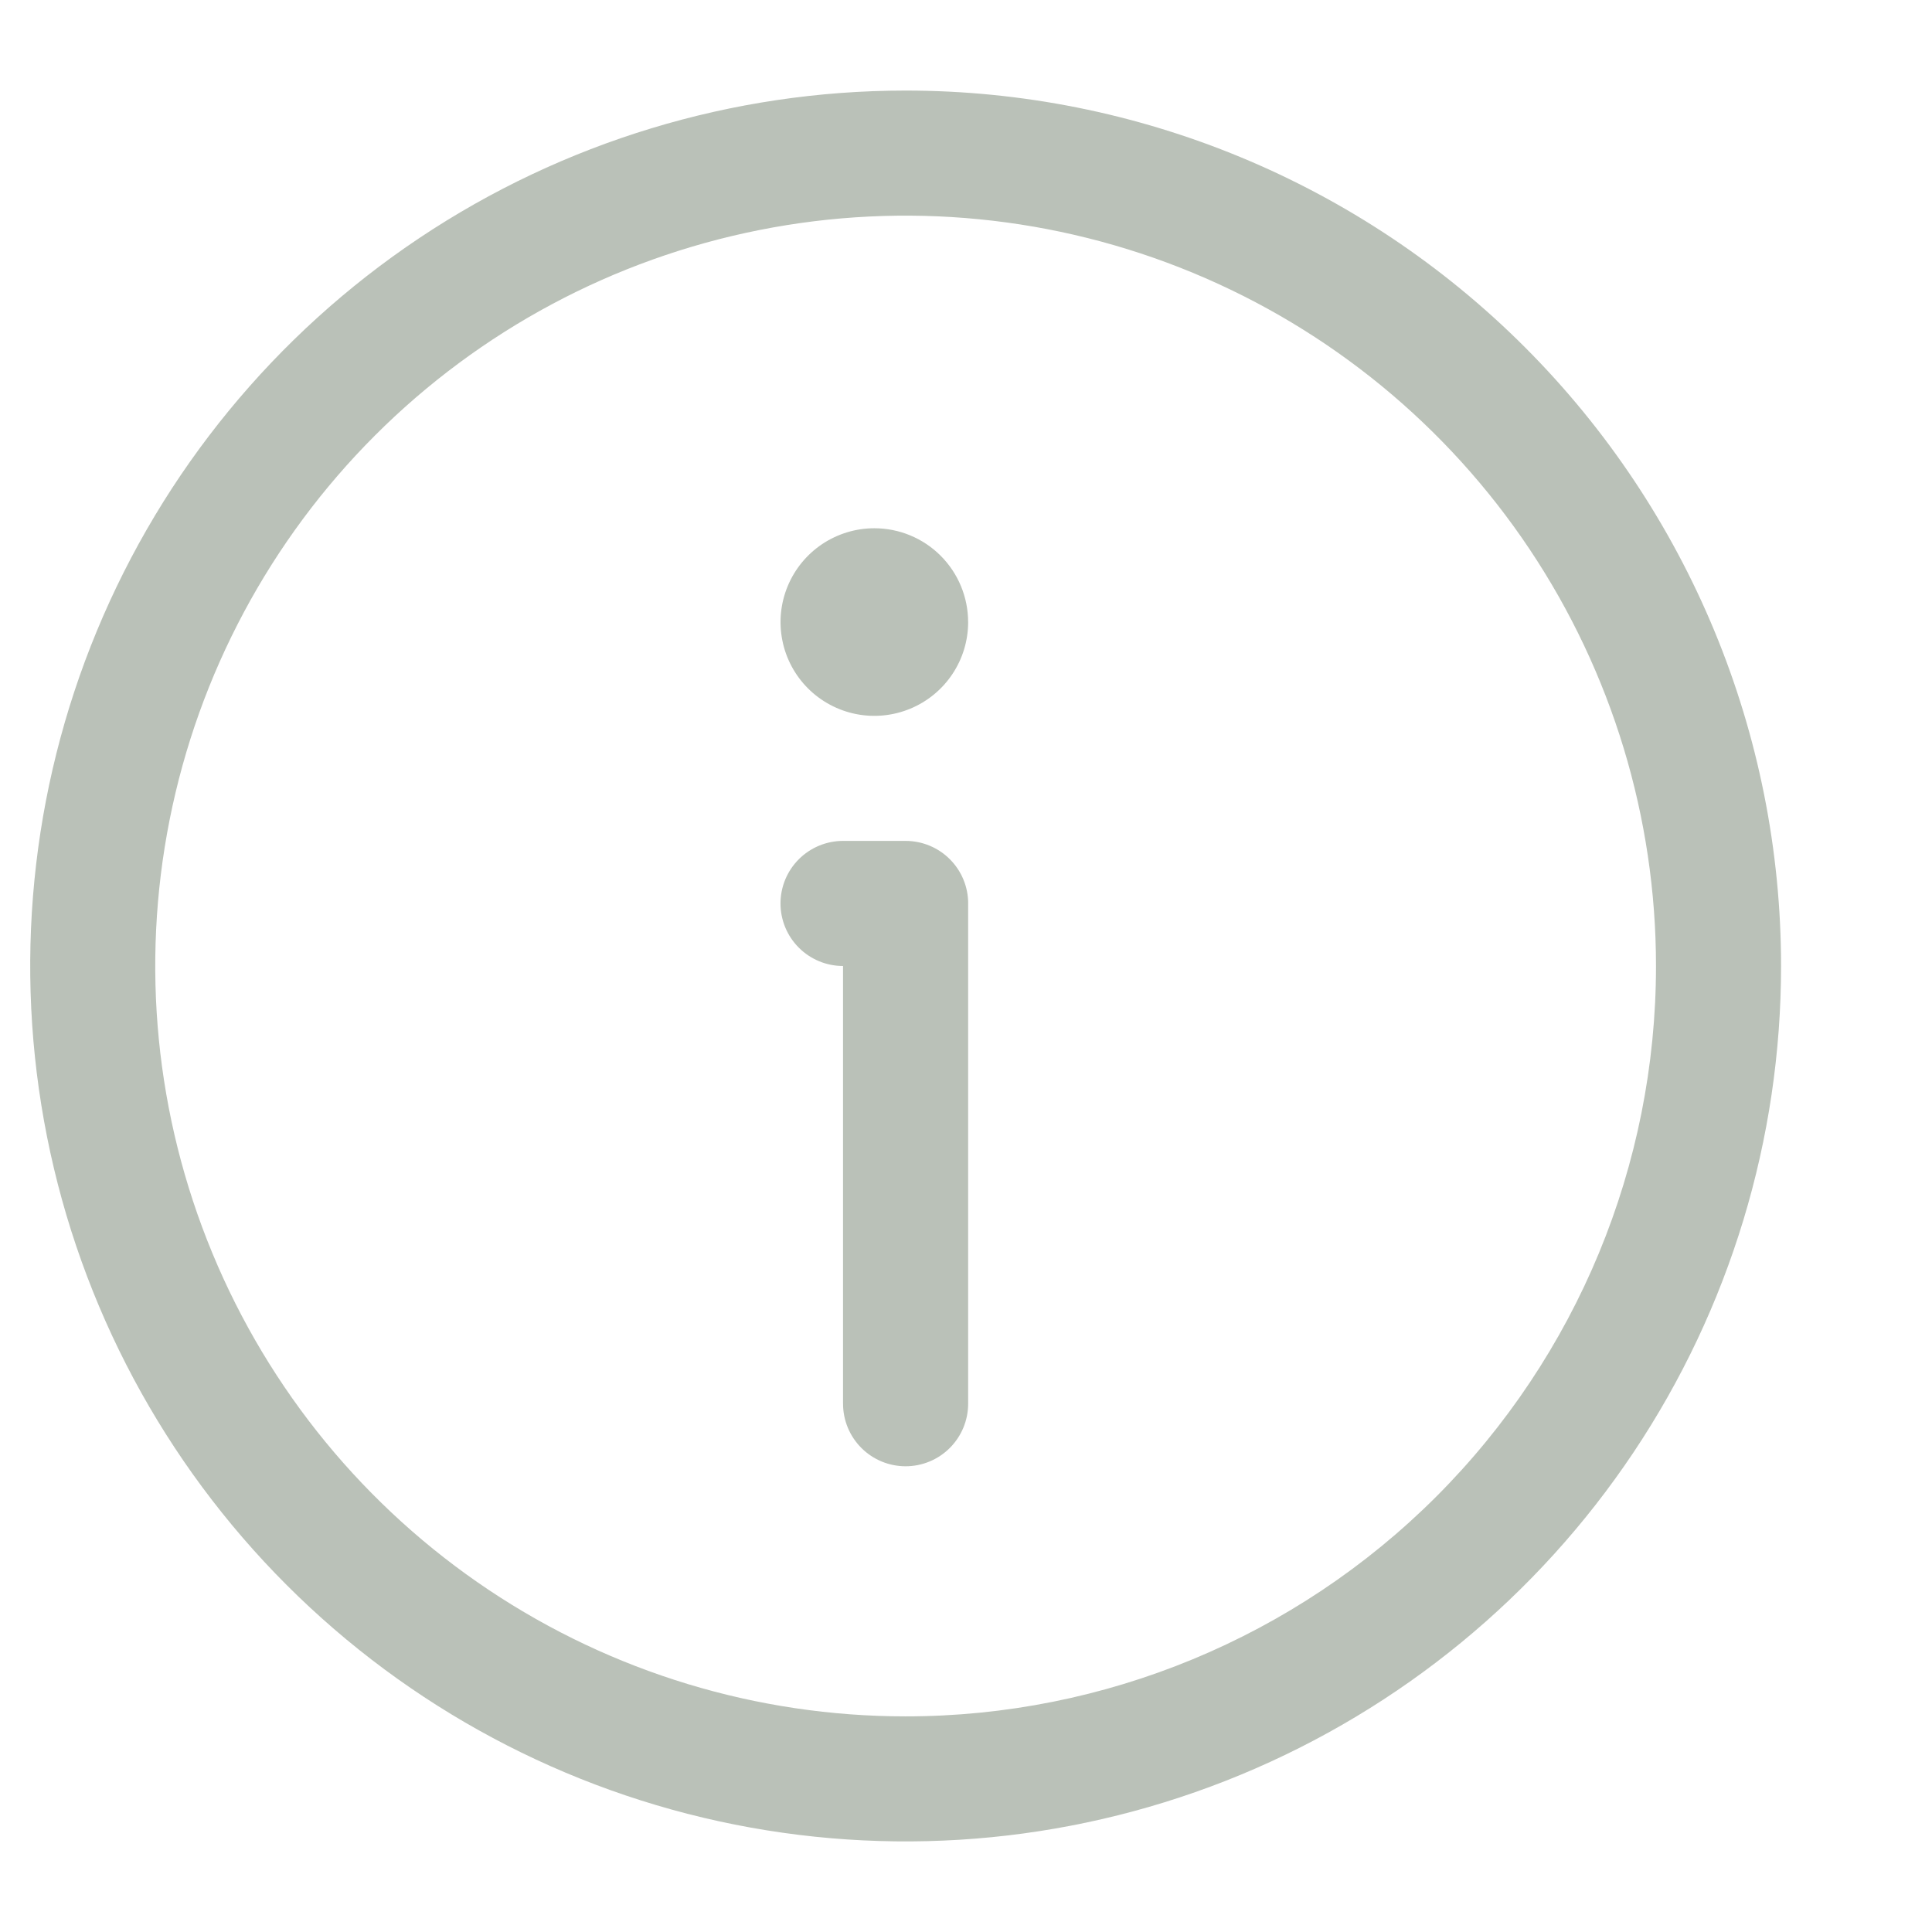
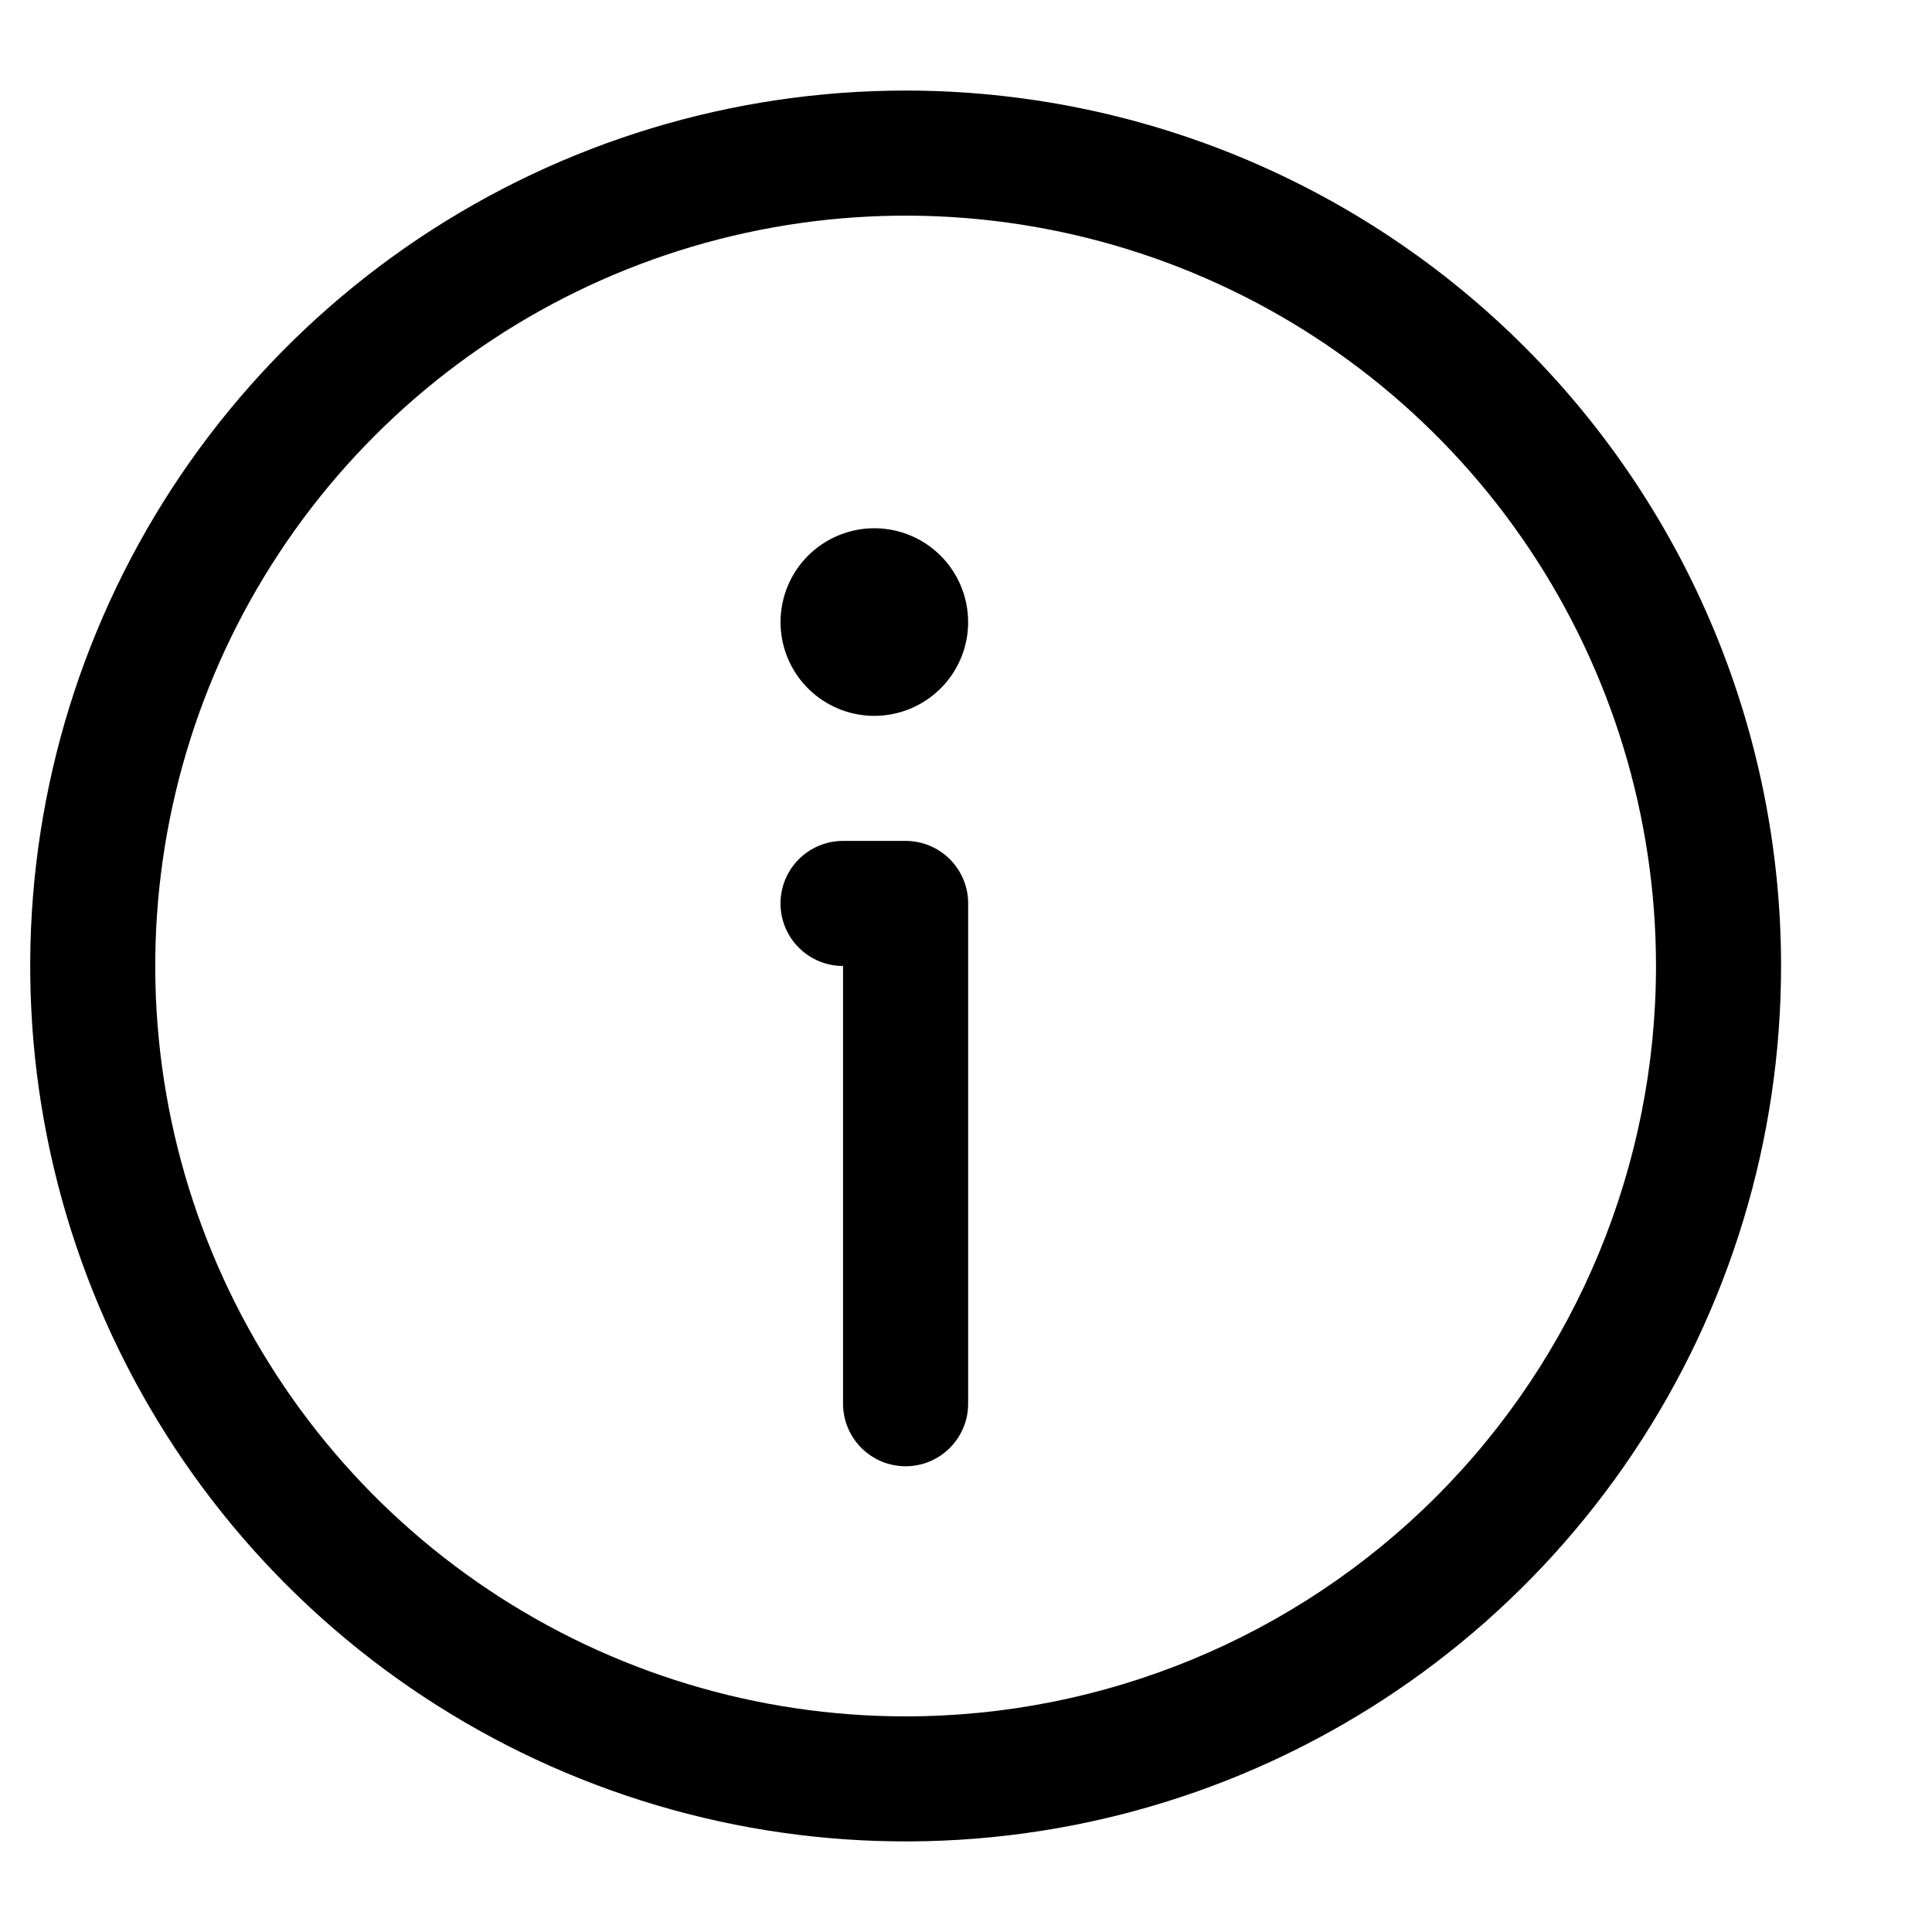
- <svg xmlns="http://www.w3.org/2000/svg" width="64" height="64" fill="none">
-   <path d="M30 3c-5.736 0-11.342 1.701-16.111 4.887C9.119 11.074 5.402 15.603 3.208 20.902c-2.195 5.299-2.769 11.13-1.65 16.755 1.119 5.625 3.881 10.793 7.937 14.848 4.056 4.056 9.223 6.818 14.848 7.937 5.625 1.119 11.456.545 16.755-1.65 5.299-2.195 9.828-5.912 13.015-10.681C57.299 43.343 59 37.736 59 32c0-7.691-3.055-15.068-8.494-20.506C45.068 6.055 37.691 3 30 3Zm0 53.857c-4.916 0-9.722-1.458-13.81-4.189-4.088-2.731-7.274-6.613-9.155-11.155-1.881-4.542-2.374-9.54-1.415-14.362.959-4.822 3.327-9.251 6.803-12.727 3.476-3.476 7.905-5.844 12.727-6.803 4.822-.959 9.82-.467 14.362 1.415 4.542 1.881 8.424 5.067 11.156 9.155 2.731 4.088 4.189 8.894 4.189 13.81 0 6.593-2.619 12.915-7.28 17.577C42.915 54.238 36.593 56.857 30 56.857Zm2.071-26.928V46.5c0 .549-.218 1.076-.607 1.465-.388.389-.915.607-1.465.607-.549 0-1.076-.218-1.465-.607-.389-.389-.607-.915-.607-1.465V32c-.549 0-1.076-.218-1.465-.607-.389-.389-.607-.915-.607-1.465 0-.549.218-1.076.607-1.465.388-.388.915-.607 1.465-.607H30c.549 0 1.076.218 1.465.607.389.389.607.915.607 1.465Zm0-9.322c0 .615-.182 1.215-.524 1.726-.341.511-.827.909-1.395 1.144-.568.235-1.192.297-1.795.177s-1.156-.416-1.591-.85c-.434-.434-.731-.988-.85-1.591-.12-.603-.058-1.228.177-1.795.235-.568.633-1.053 1.144-1.395.511-.341 1.112-.524 1.726-.524.824 0 1.614.327 2.197.91.583.583.91 1.373.91 2.197Z" fill="#849080" opacity=".56" />
+ <svg xmlns="http://www.w3.org/2000/svg" width="64" height="64" fill="currentColor">
+   <path d="M30 3c-5.736 0-11.342 1.701-16.111 4.887C9.119 11.074 5.402 15.603 3.208 20.902c-2.195 5.299-2.769 11.13-1.65 16.755 1.119 5.625 3.881 10.793 7.937 14.848 4.056 4.056 9.223 6.818 14.848 7.937 5.625 1.119 11.456.545 16.755-1.65 5.299-2.195 9.828-5.912 13.015-10.681C57.299 43.343 59 37.736 59 32c0-7.691-3.055-15.068-8.494-20.506C45.068 6.055 37.691 3 30 3Zm0 53.857c-4.916 0-9.722-1.458-13.81-4.189-4.088-2.731-7.274-6.613-9.155-11.155-1.881-4.542-2.374-9.54-1.415-14.362.959-4.822 3.327-9.251 6.803-12.727 3.476-3.476 7.905-5.844 12.727-6.803 4.822-.959 9.82-.467 14.362 1.415 4.542 1.881 8.424 5.067 11.156 9.155 2.731 4.088 4.189 8.894 4.189 13.81 0 6.593-2.619 12.915-7.28 17.577C42.915 54.238 36.593 56.857 30 56.857Zm2.071-26.928V46.5c0 .549-.218 1.076-.607 1.465-.388.389-.915.607-1.465.607-.549 0-1.076-.218-1.465-.607-.389-.389-.607-.915-.607-1.465V32c-.549 0-1.076-.218-1.465-.607-.389-.389-.607-.915-.607-1.465 0-.549.218-1.076.607-1.465.388-.388.915-.607 1.465-.607H30c.549 0 1.076.218 1.465.607.389.389.607.915.607 1.465Zm0-9.322c0 .615-.182 1.215-.524 1.726-.341.511-.827.909-1.395 1.144-.568.235-1.192.297-1.795.177s-1.156-.416-1.591-.85c-.434-.434-.731-.988-.85-1.591-.12-.603-.058-1.228.177-1.795.235-.568.633-1.053 1.144-1.395.511-.341 1.112-.524 1.726-.524.824 0 1.614.327 2.197.91.583.583.91 1.373.91 2.197Z" />
</svg>
